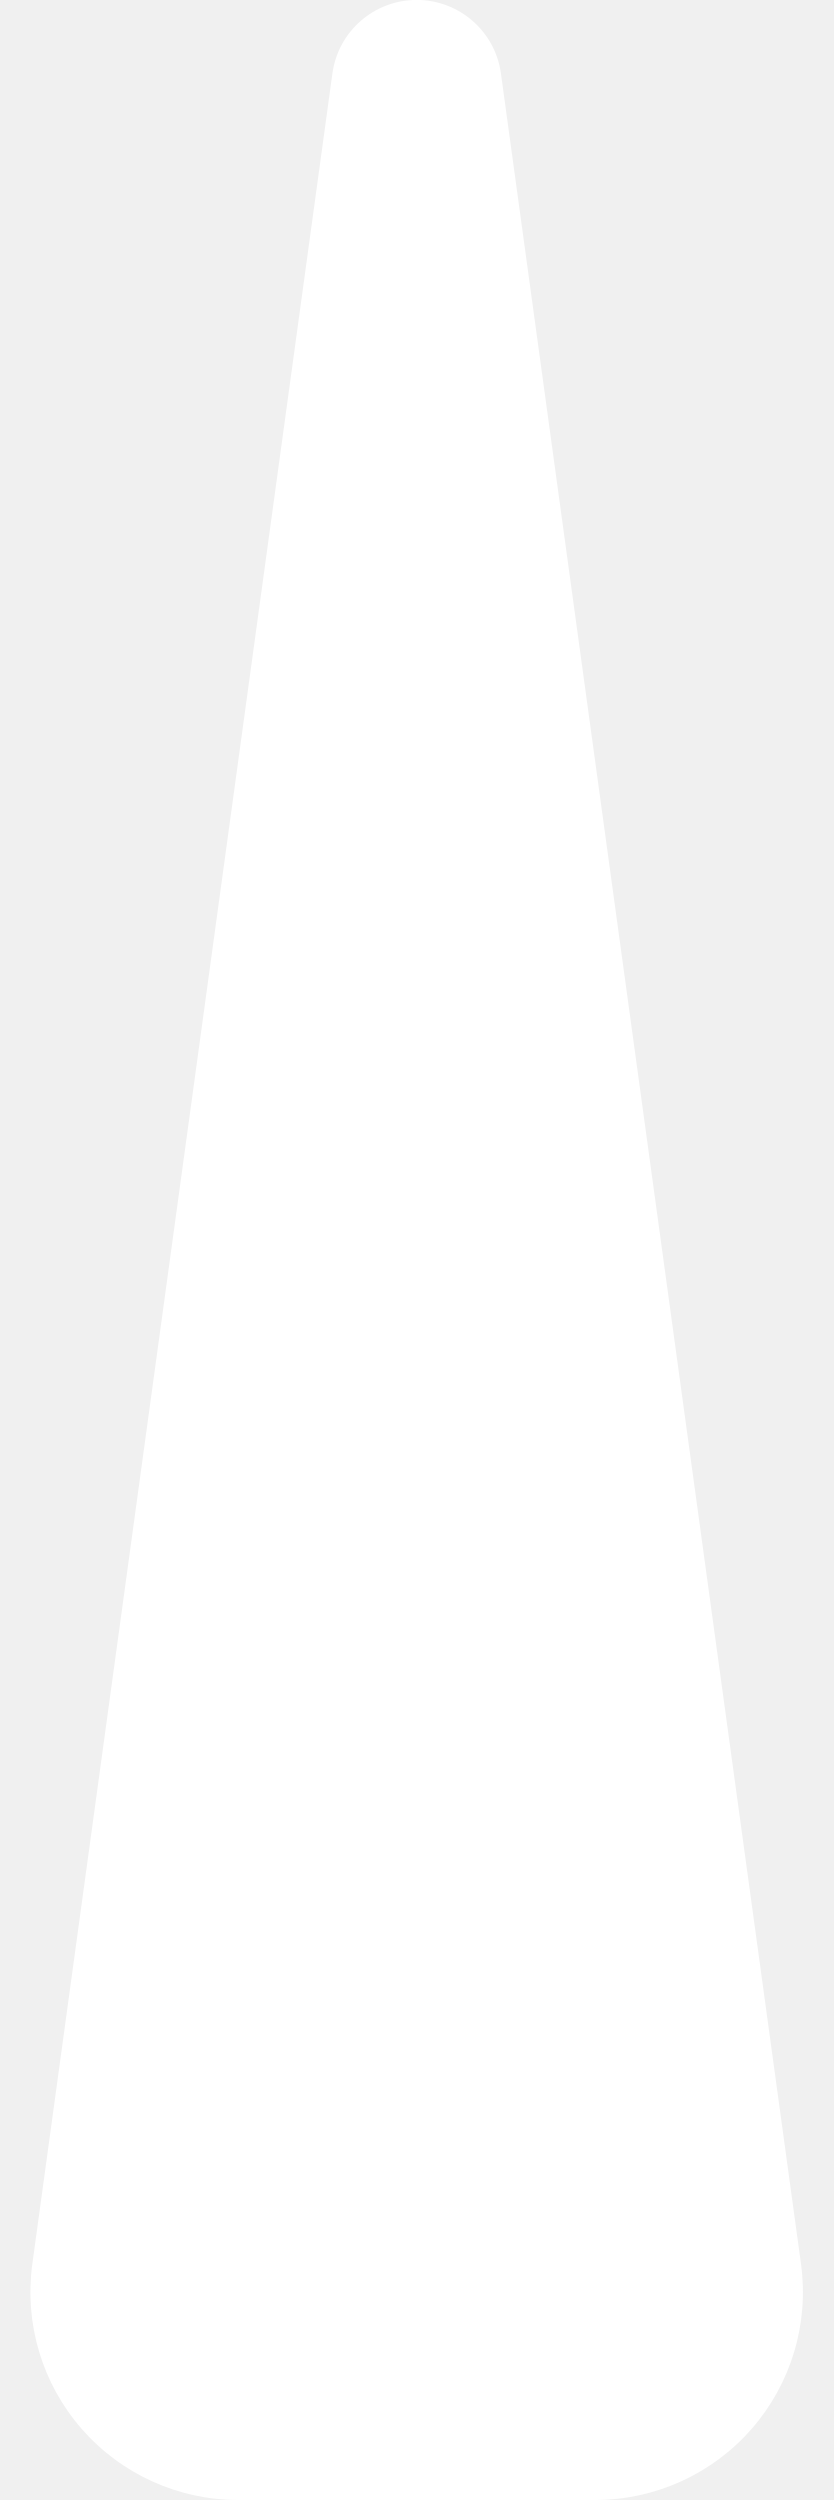
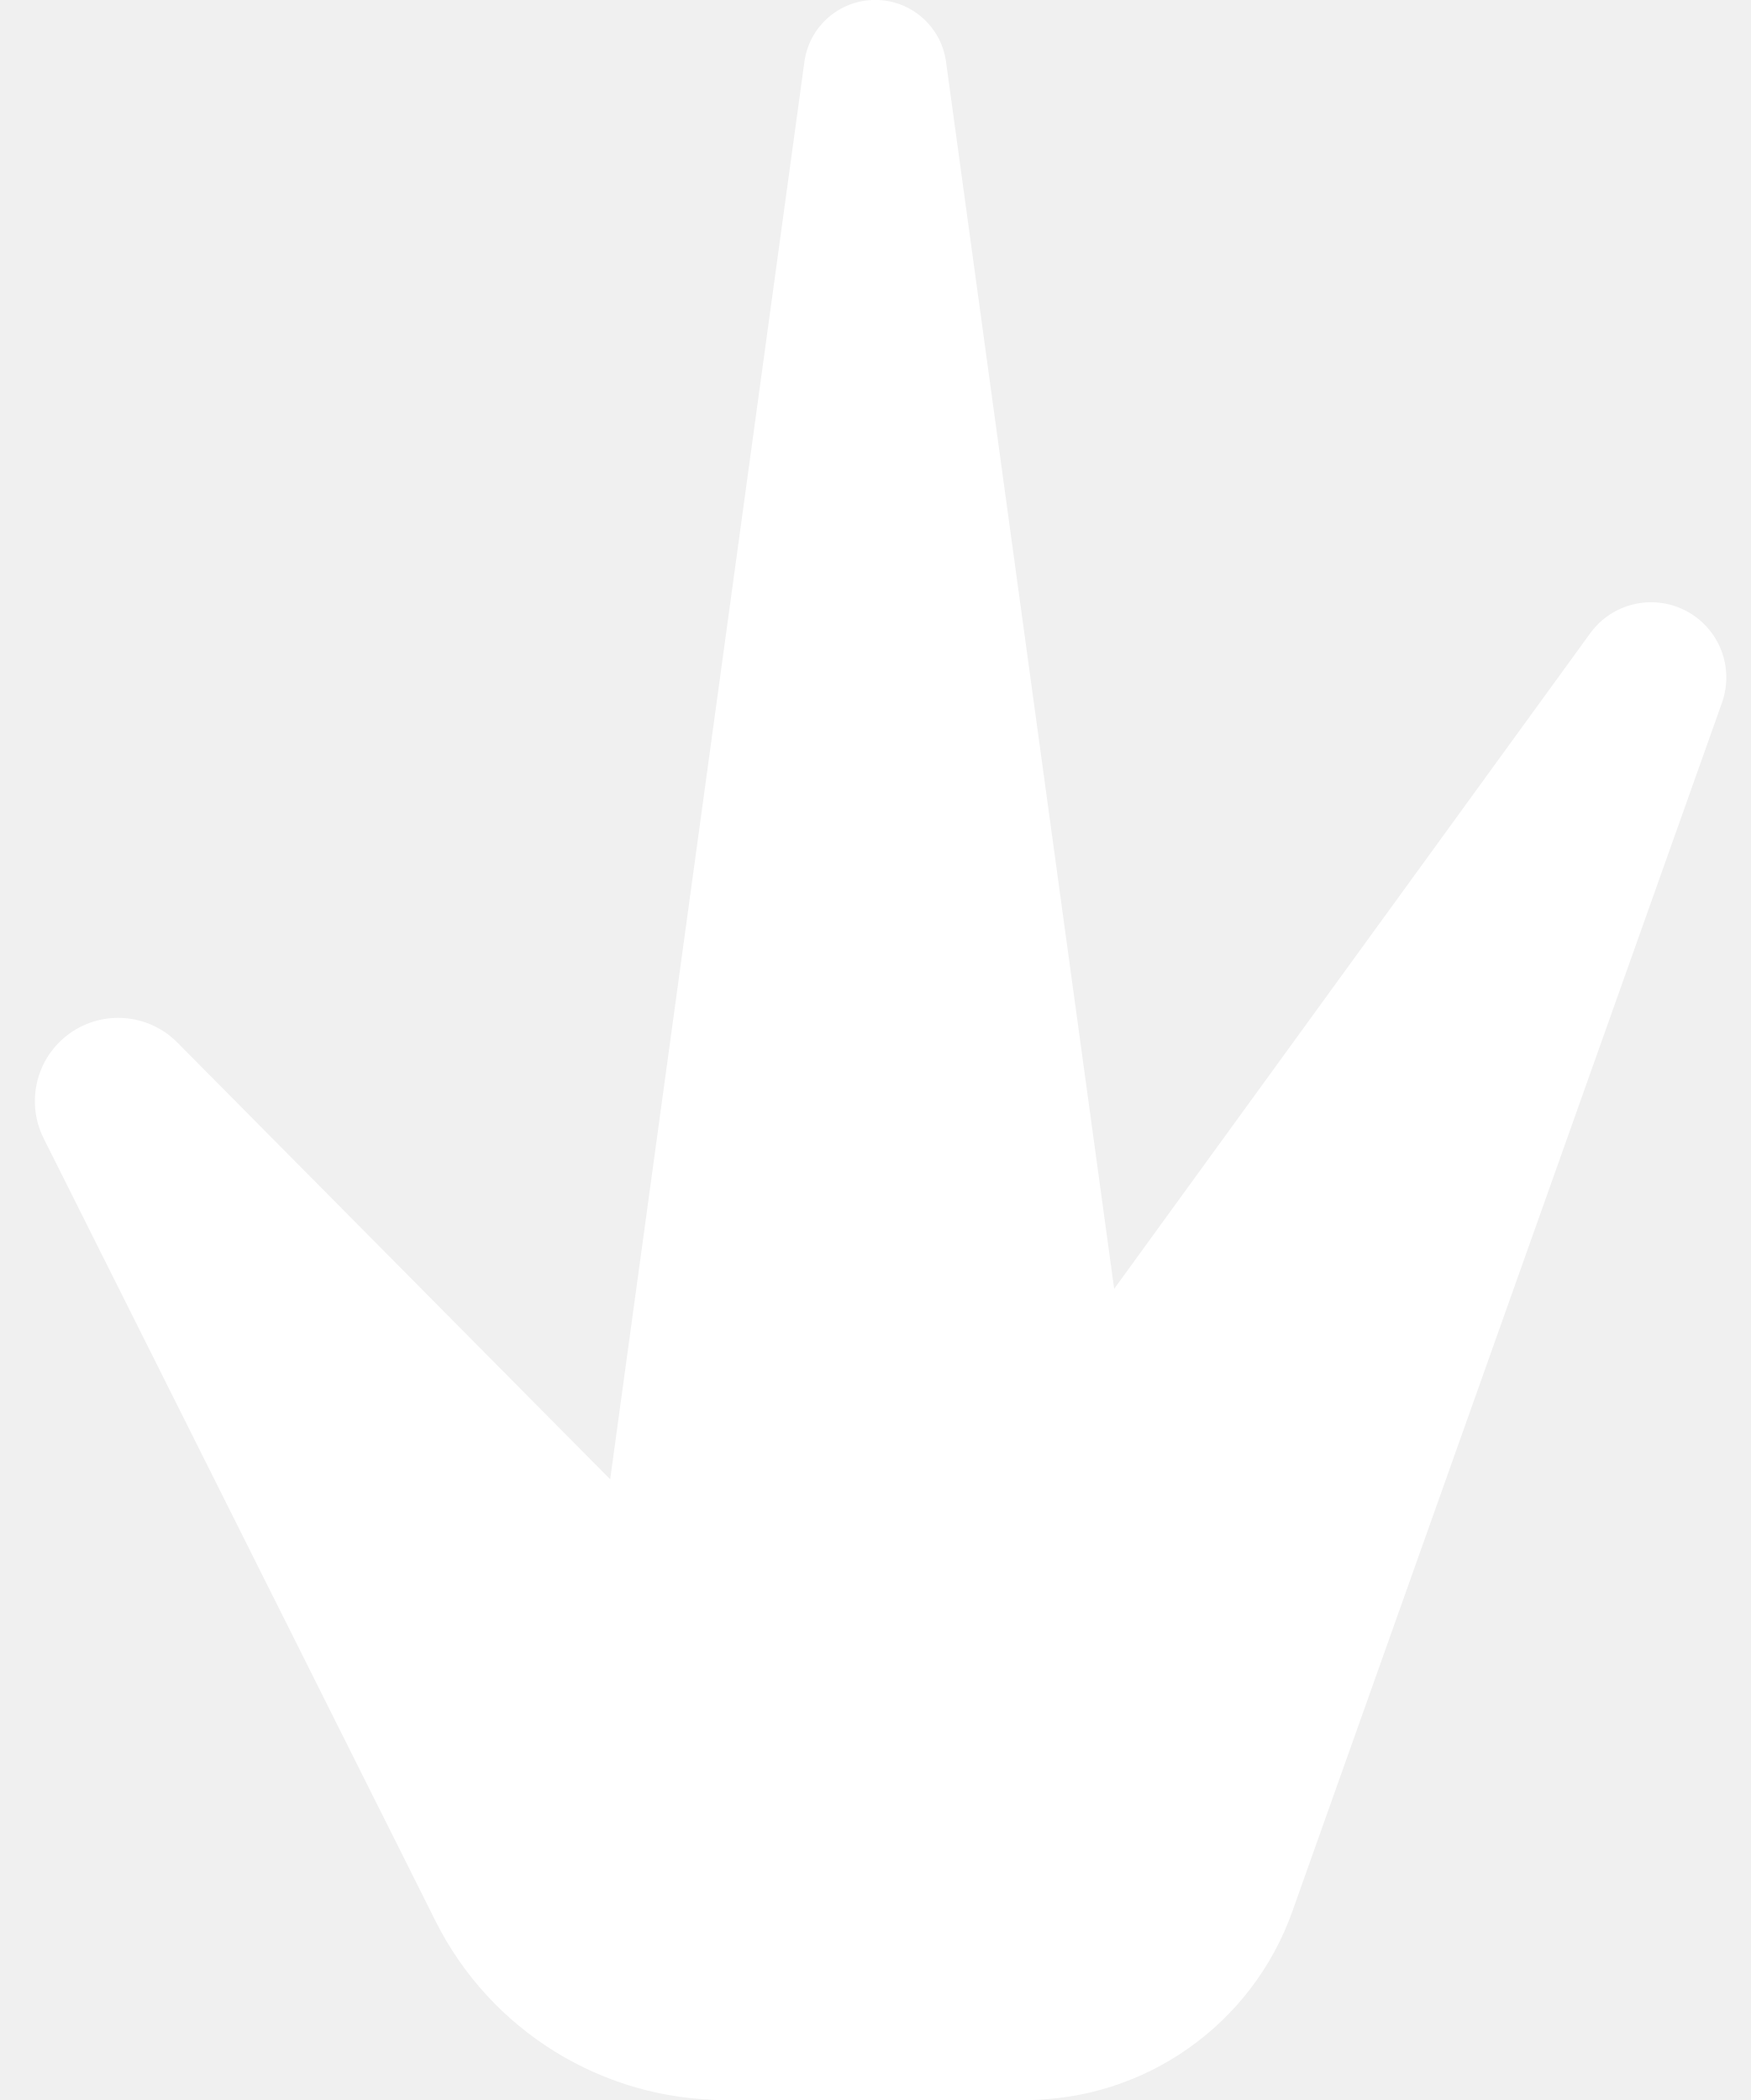
- <svg xmlns="http://www.w3.org/2000/svg" width="50" height="150" version="1.1" id="svg6">
+ <svg xmlns="http://www.w3.org/2000/svg" width="125" height="150" version="1.1" id="svg6">
  <defs id="defs6">
    </defs>
-   <path id="rect6" style="opacity:1;vector-effect:none;fill:#ffffff;fill-opacity:1;fill-rule:evenodd;stroke:none;stroke-width:10;stroke-linecap:round;stroke-linejoin:round;stop-color:#000000;stop-opacity:1" d="M 30.056,4.408 48.06,135.839 A 12.468,12.468 131.1 0 1 35.707,150 H 14.293 A 12.468,12.468 48.9 0 1 1.94,135.839 L 19.944,4.408 a 5.103,5.103 180 0 1 10.112,0 z" />
+   <path id="rect6" style="opacity:1;vector-effect:none;fill:#ffffff;fill-opacity:1;fill-rule:evenodd;stroke:none;stroke-width:10;stroke-linecap:round;stroke-linejoin:round;stop-color:#000000;stop-opacity:1" d="M 30.056,4.408 48.06,135.839 A 12.468,12.468 131.1 0 1 35.707,150 H 14.293 A 12.468,12.468 48.9 0 1 1.94,135.839 L 19.944,4.408 a 5.103,5.103 180 0 1 10.112,0 z" transform="translate(37.5)" />
+   <path id="path1" style="opacity:1;vector-effect:none;fill:#ffffff;fill-opacity:1;fill-rule:evenodd;stroke:none;stroke-width:10;stroke-linecap:round;stroke-linejoin:round;stop-color:#000000;stop-opacity:1" d="M 85.468,50.192 54.786,136.532 A 20.248,20.248 144.782 0 1 35.707,150 H 14.293 A 7.286,7.286 62.989 0 1 8.397,138.434 L 76.056,45.236 a 5.373,5.373 27.771 0 1 9.411,4.956 z" transform="translate(37.5)" />
+   <path id="path3" style="opacity:1;vector-effect:none;fill:#ffffff;fill-opacity:1;fill-rule:evenodd;stroke:none;stroke-width:10;stroke-linecap:round;stroke-linejoin:round;stop-color:#000000;stop-opacity:1" d="M -24.836,74.466 39.94,139.847 A 5.959,5.959 112.633 0 1 35.707,150 H 14.293 A 23.138,23.138 31.705 0 1 -6.398,137.219 L -34.38,81.315 a 5.948,5.948 144.338 0 1 9.544,-6.849 z" transform="translate(37.5)" />
</svg>
